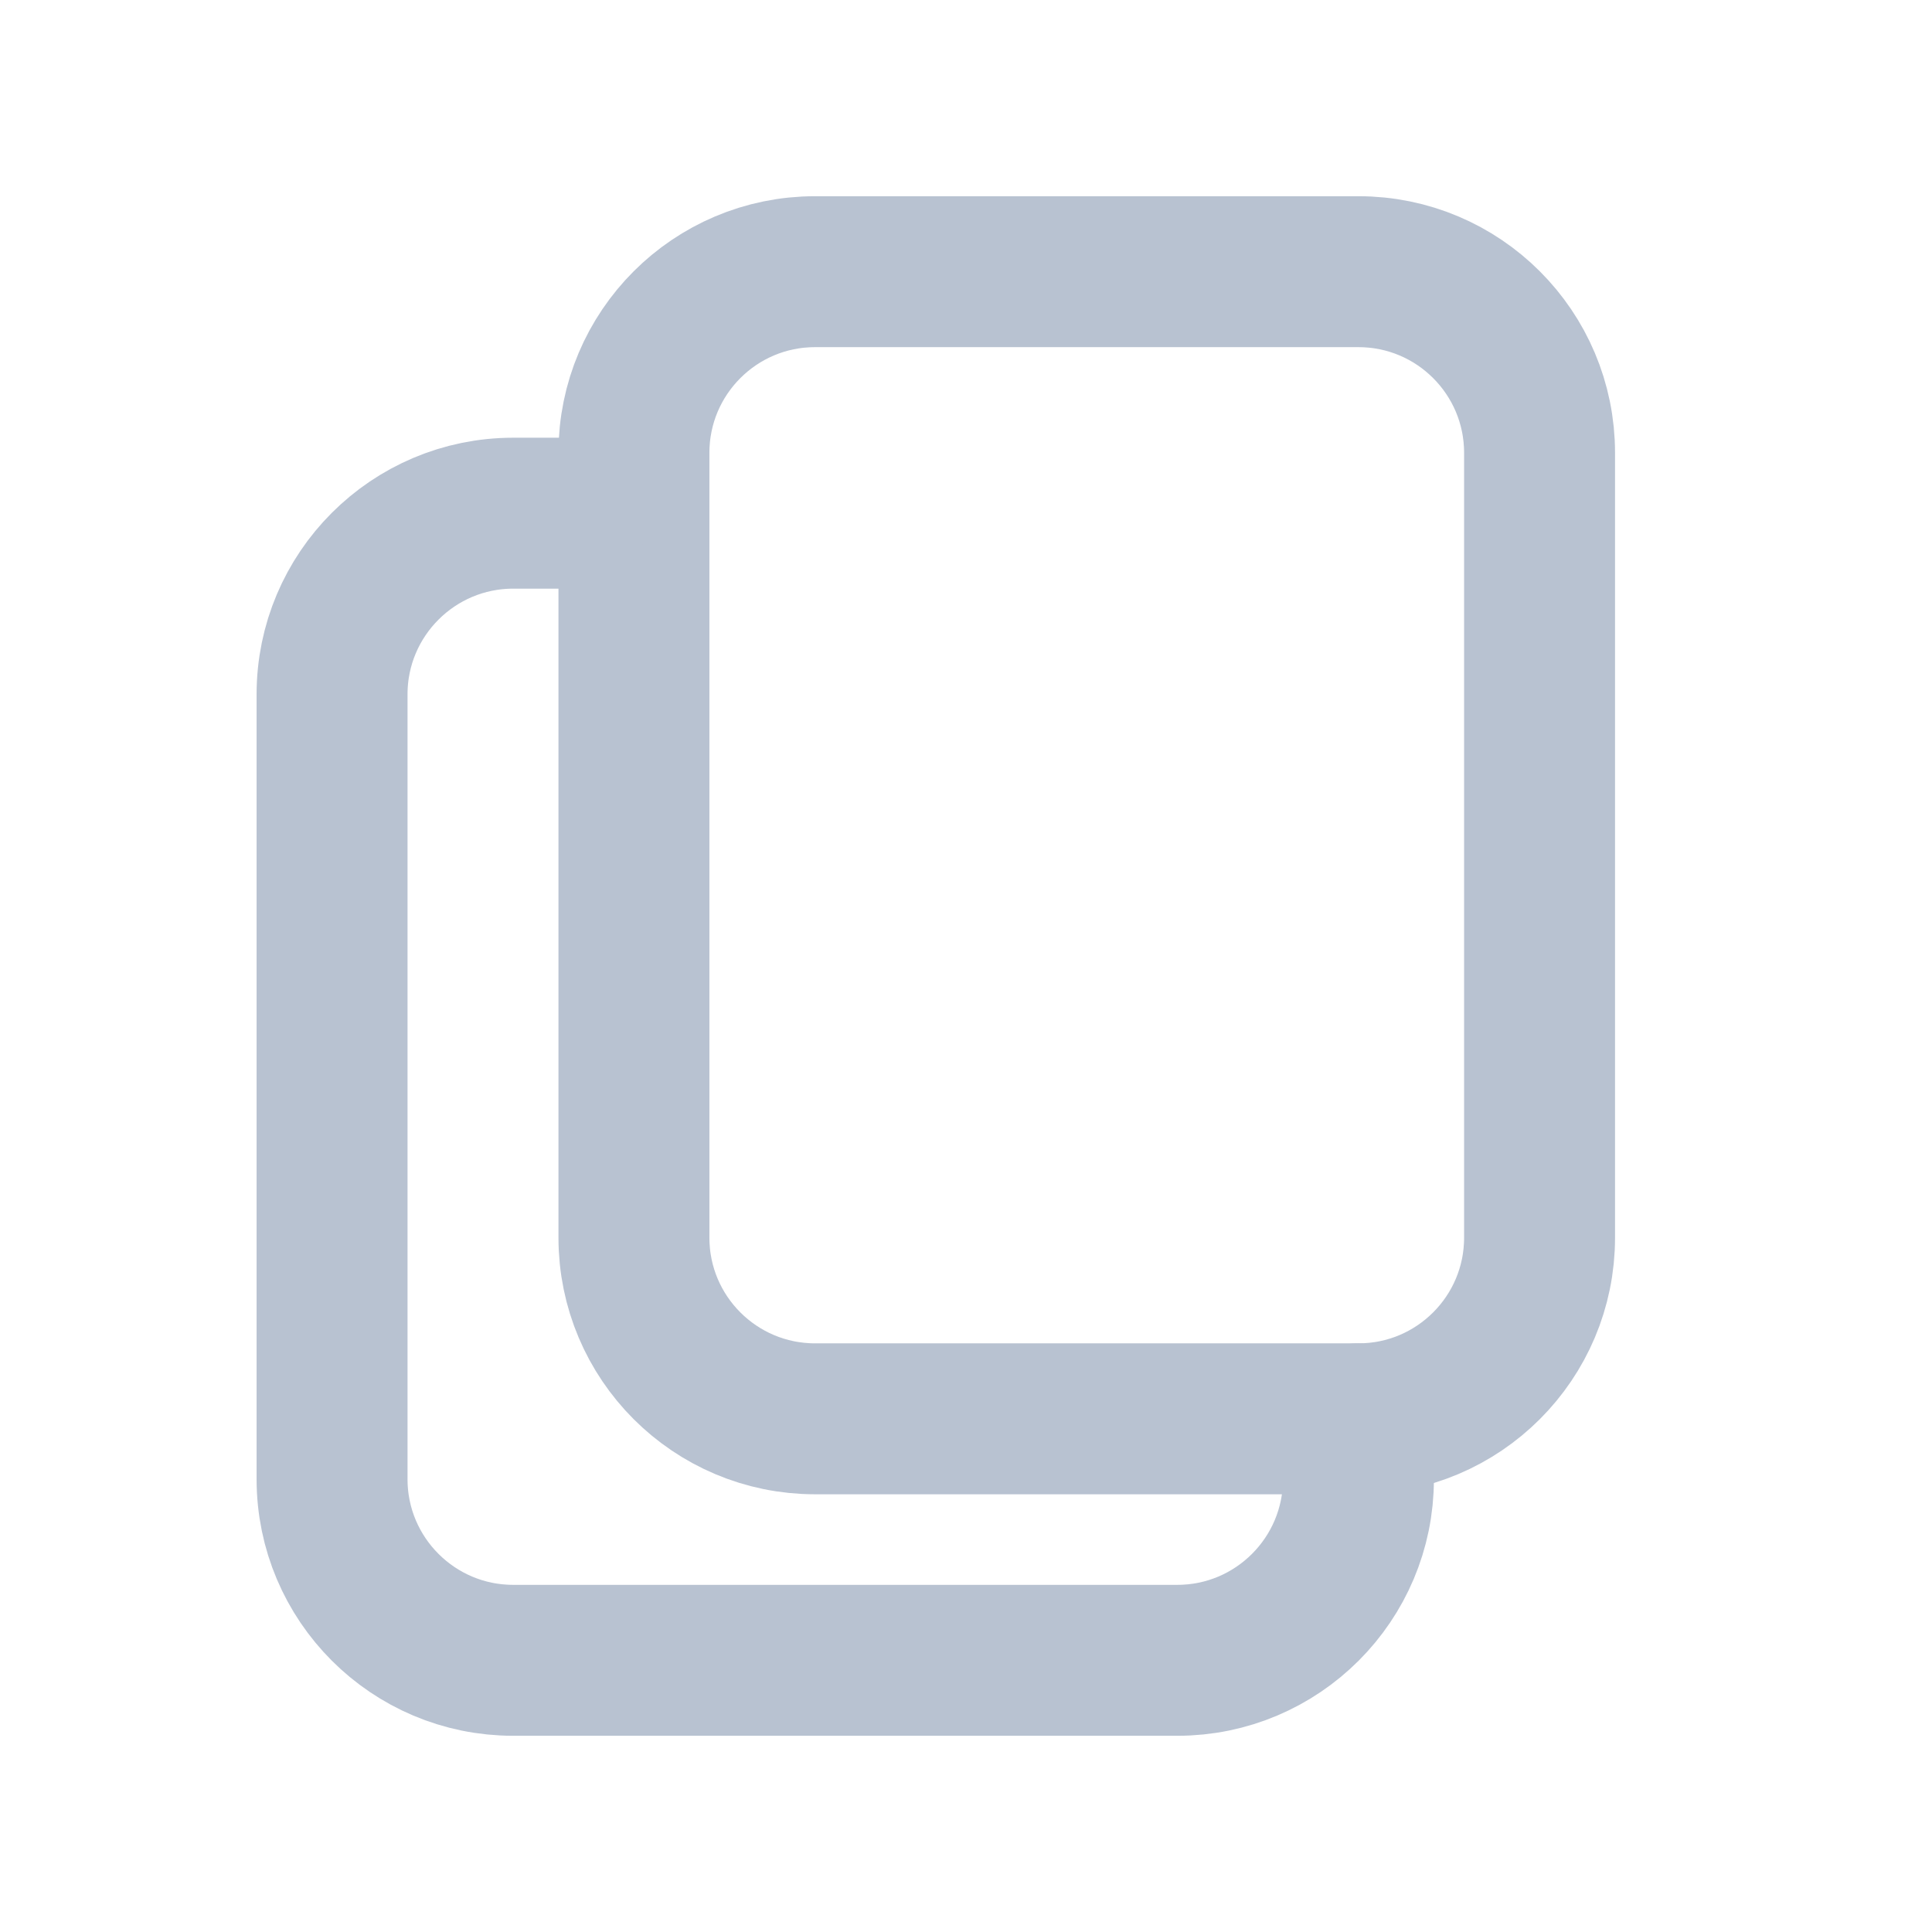
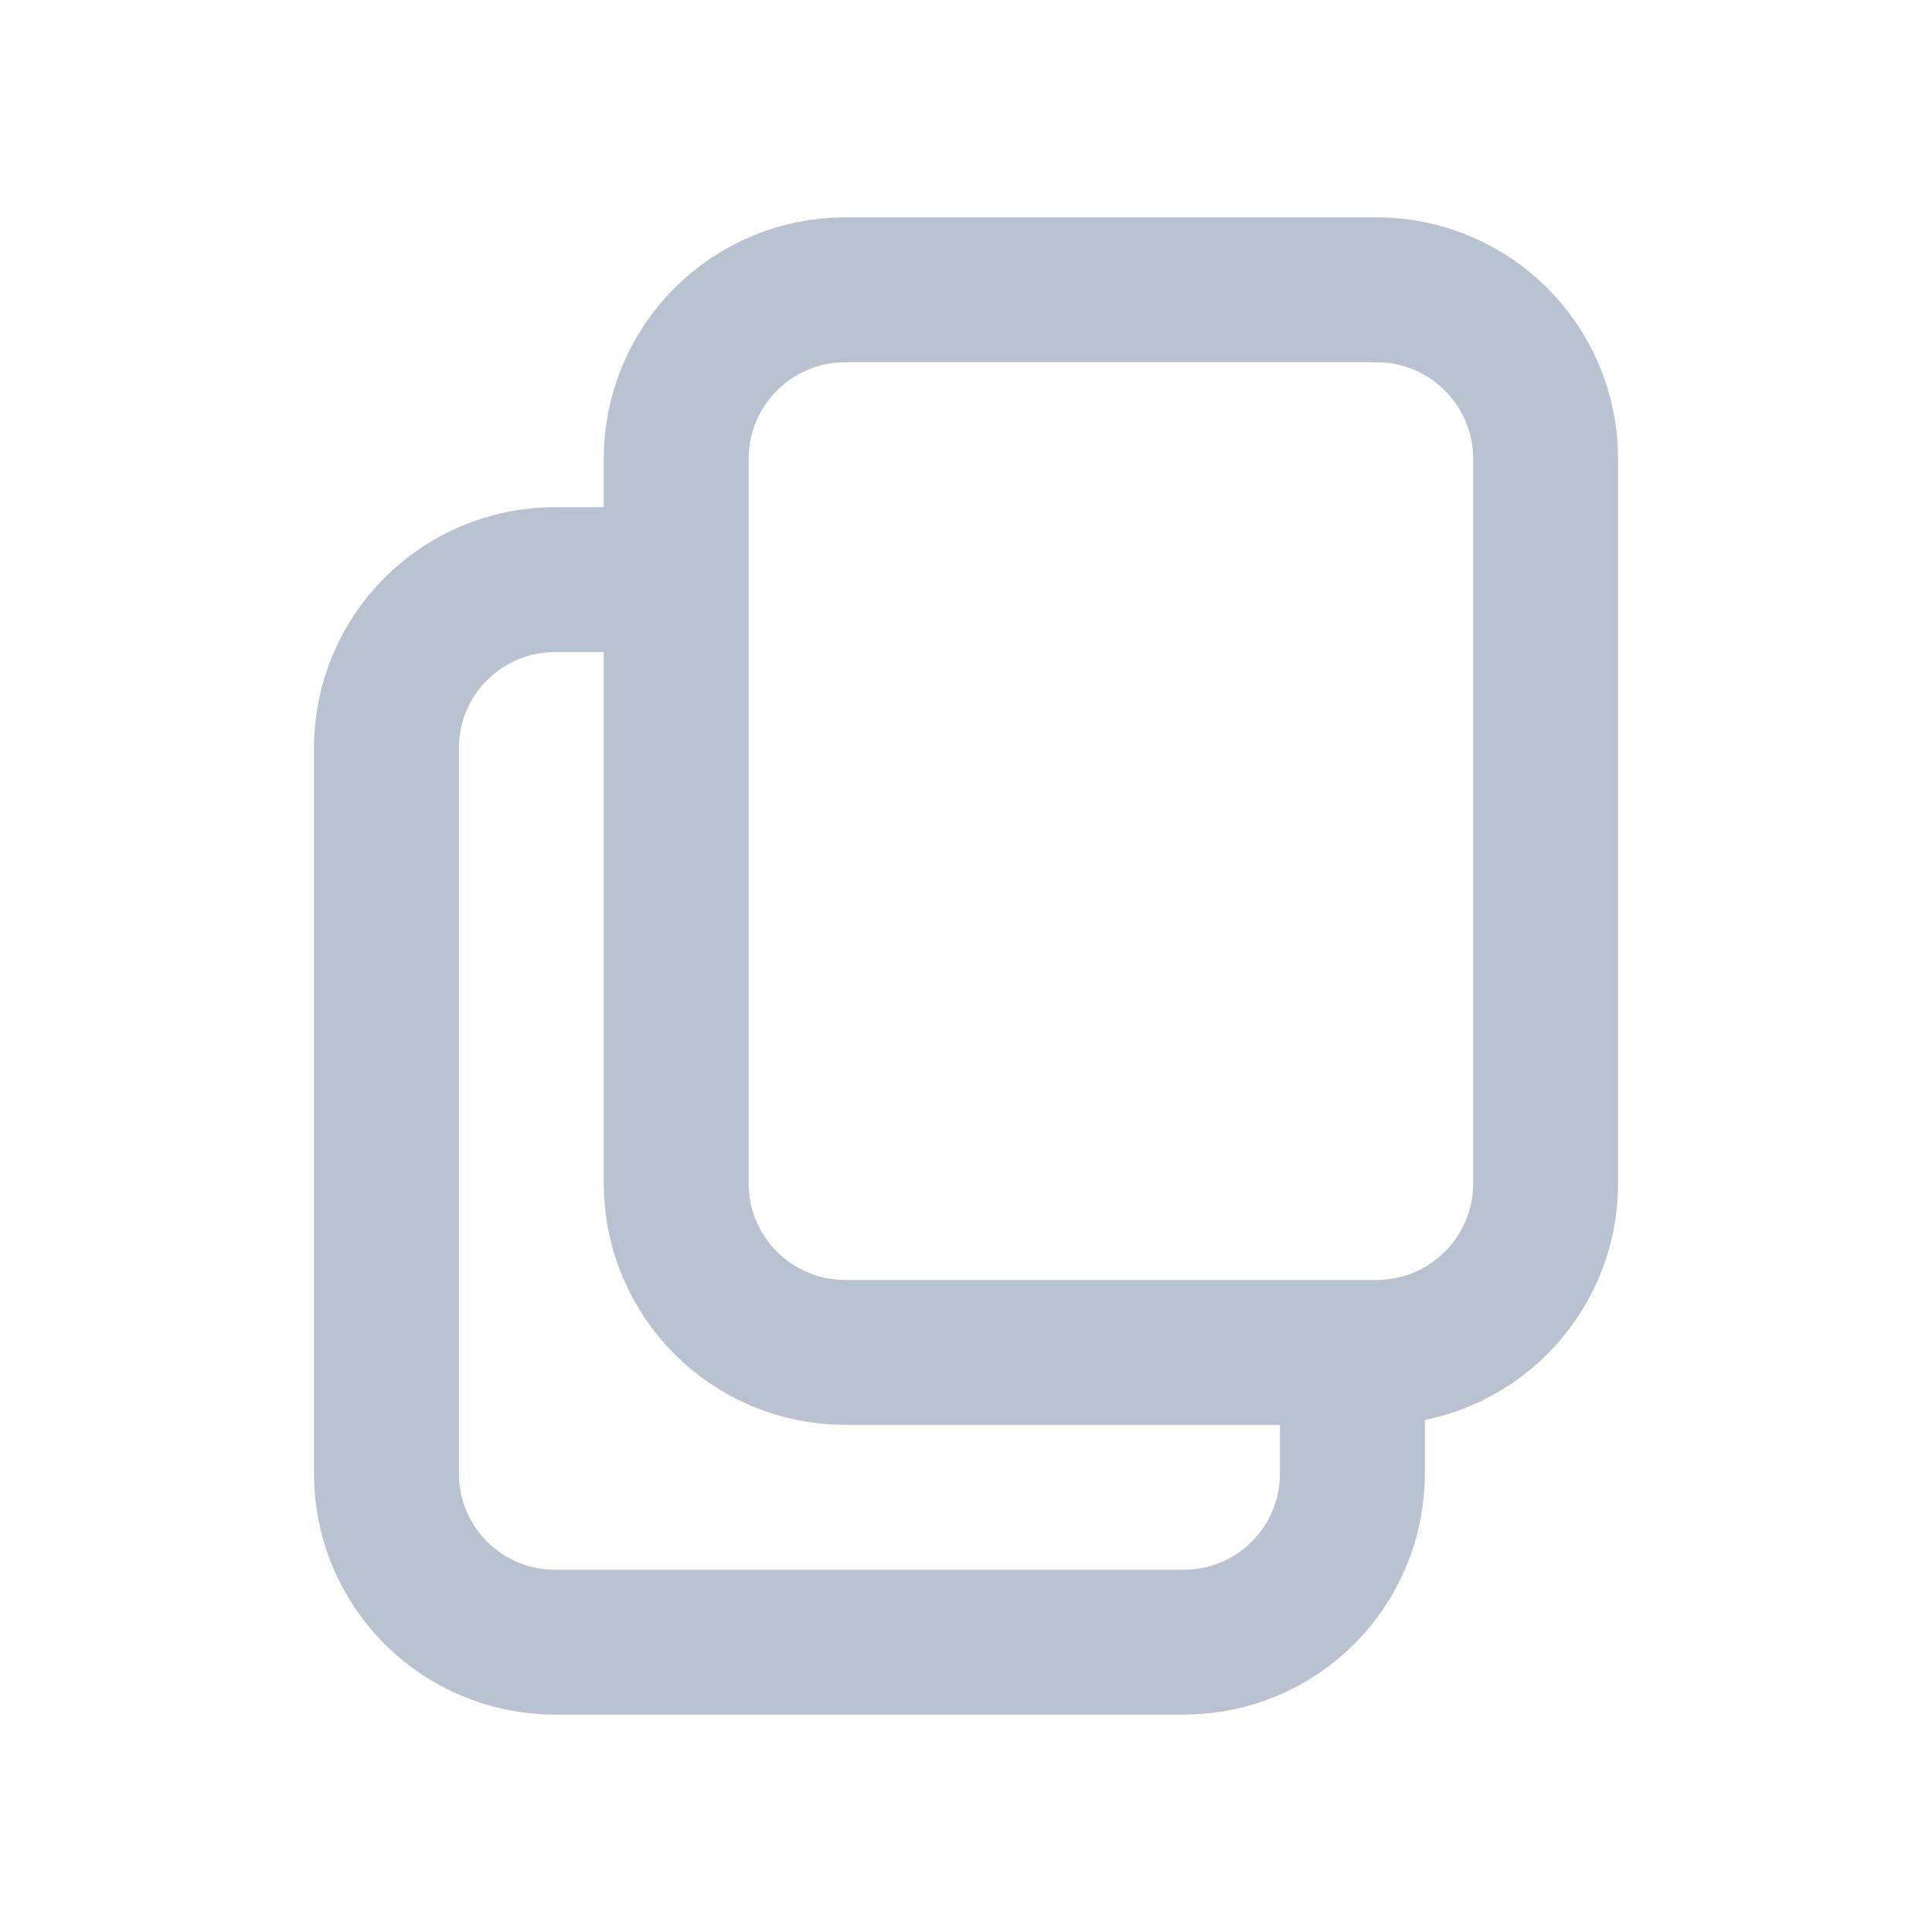
- <svg xmlns="http://www.w3.org/2000/svg" width="16" height="16" viewBox="0 0 16 16" fill="none">
-   <rect x="5.25" y="2.25" width="7.5" height="9.5" rx="1.5" stroke="#B8C2D1" stroke-width="1.25" />
-   <path d="M4.75 4.25H4.25C3.422 4.25 2.75 4.922 2.75 5.75V12.25C2.75 13.078 3.422 13.75 4.25 13.75H9.75C10.578 13.75 11.25 13.078 11.25 12.25V11.75" stroke="#B8C2D1" stroke-width="1.25" stroke-linecap="round" />
+ <svg xmlns="http://www.w3.org/2000/svg" width="20" height="20" viewBox="0 0 20 20" fill="none" aria-hidden="true">
+   <rect x="7" y="3" width="9" height="11" rx="1.75" stroke="#B8C2D1" stroke-width="1.5" />
+   <path d="M6.5 6H5.75C4.78 6 4 6.78 4 7.75v7.5C4 16.22 4.78 17 5.75 17h6.5c.97 0 1.75-.78 1.75-1.75v-.75" stroke="#B8C2D1" stroke-width="1.5" stroke-linecap="round" />
</svg>
